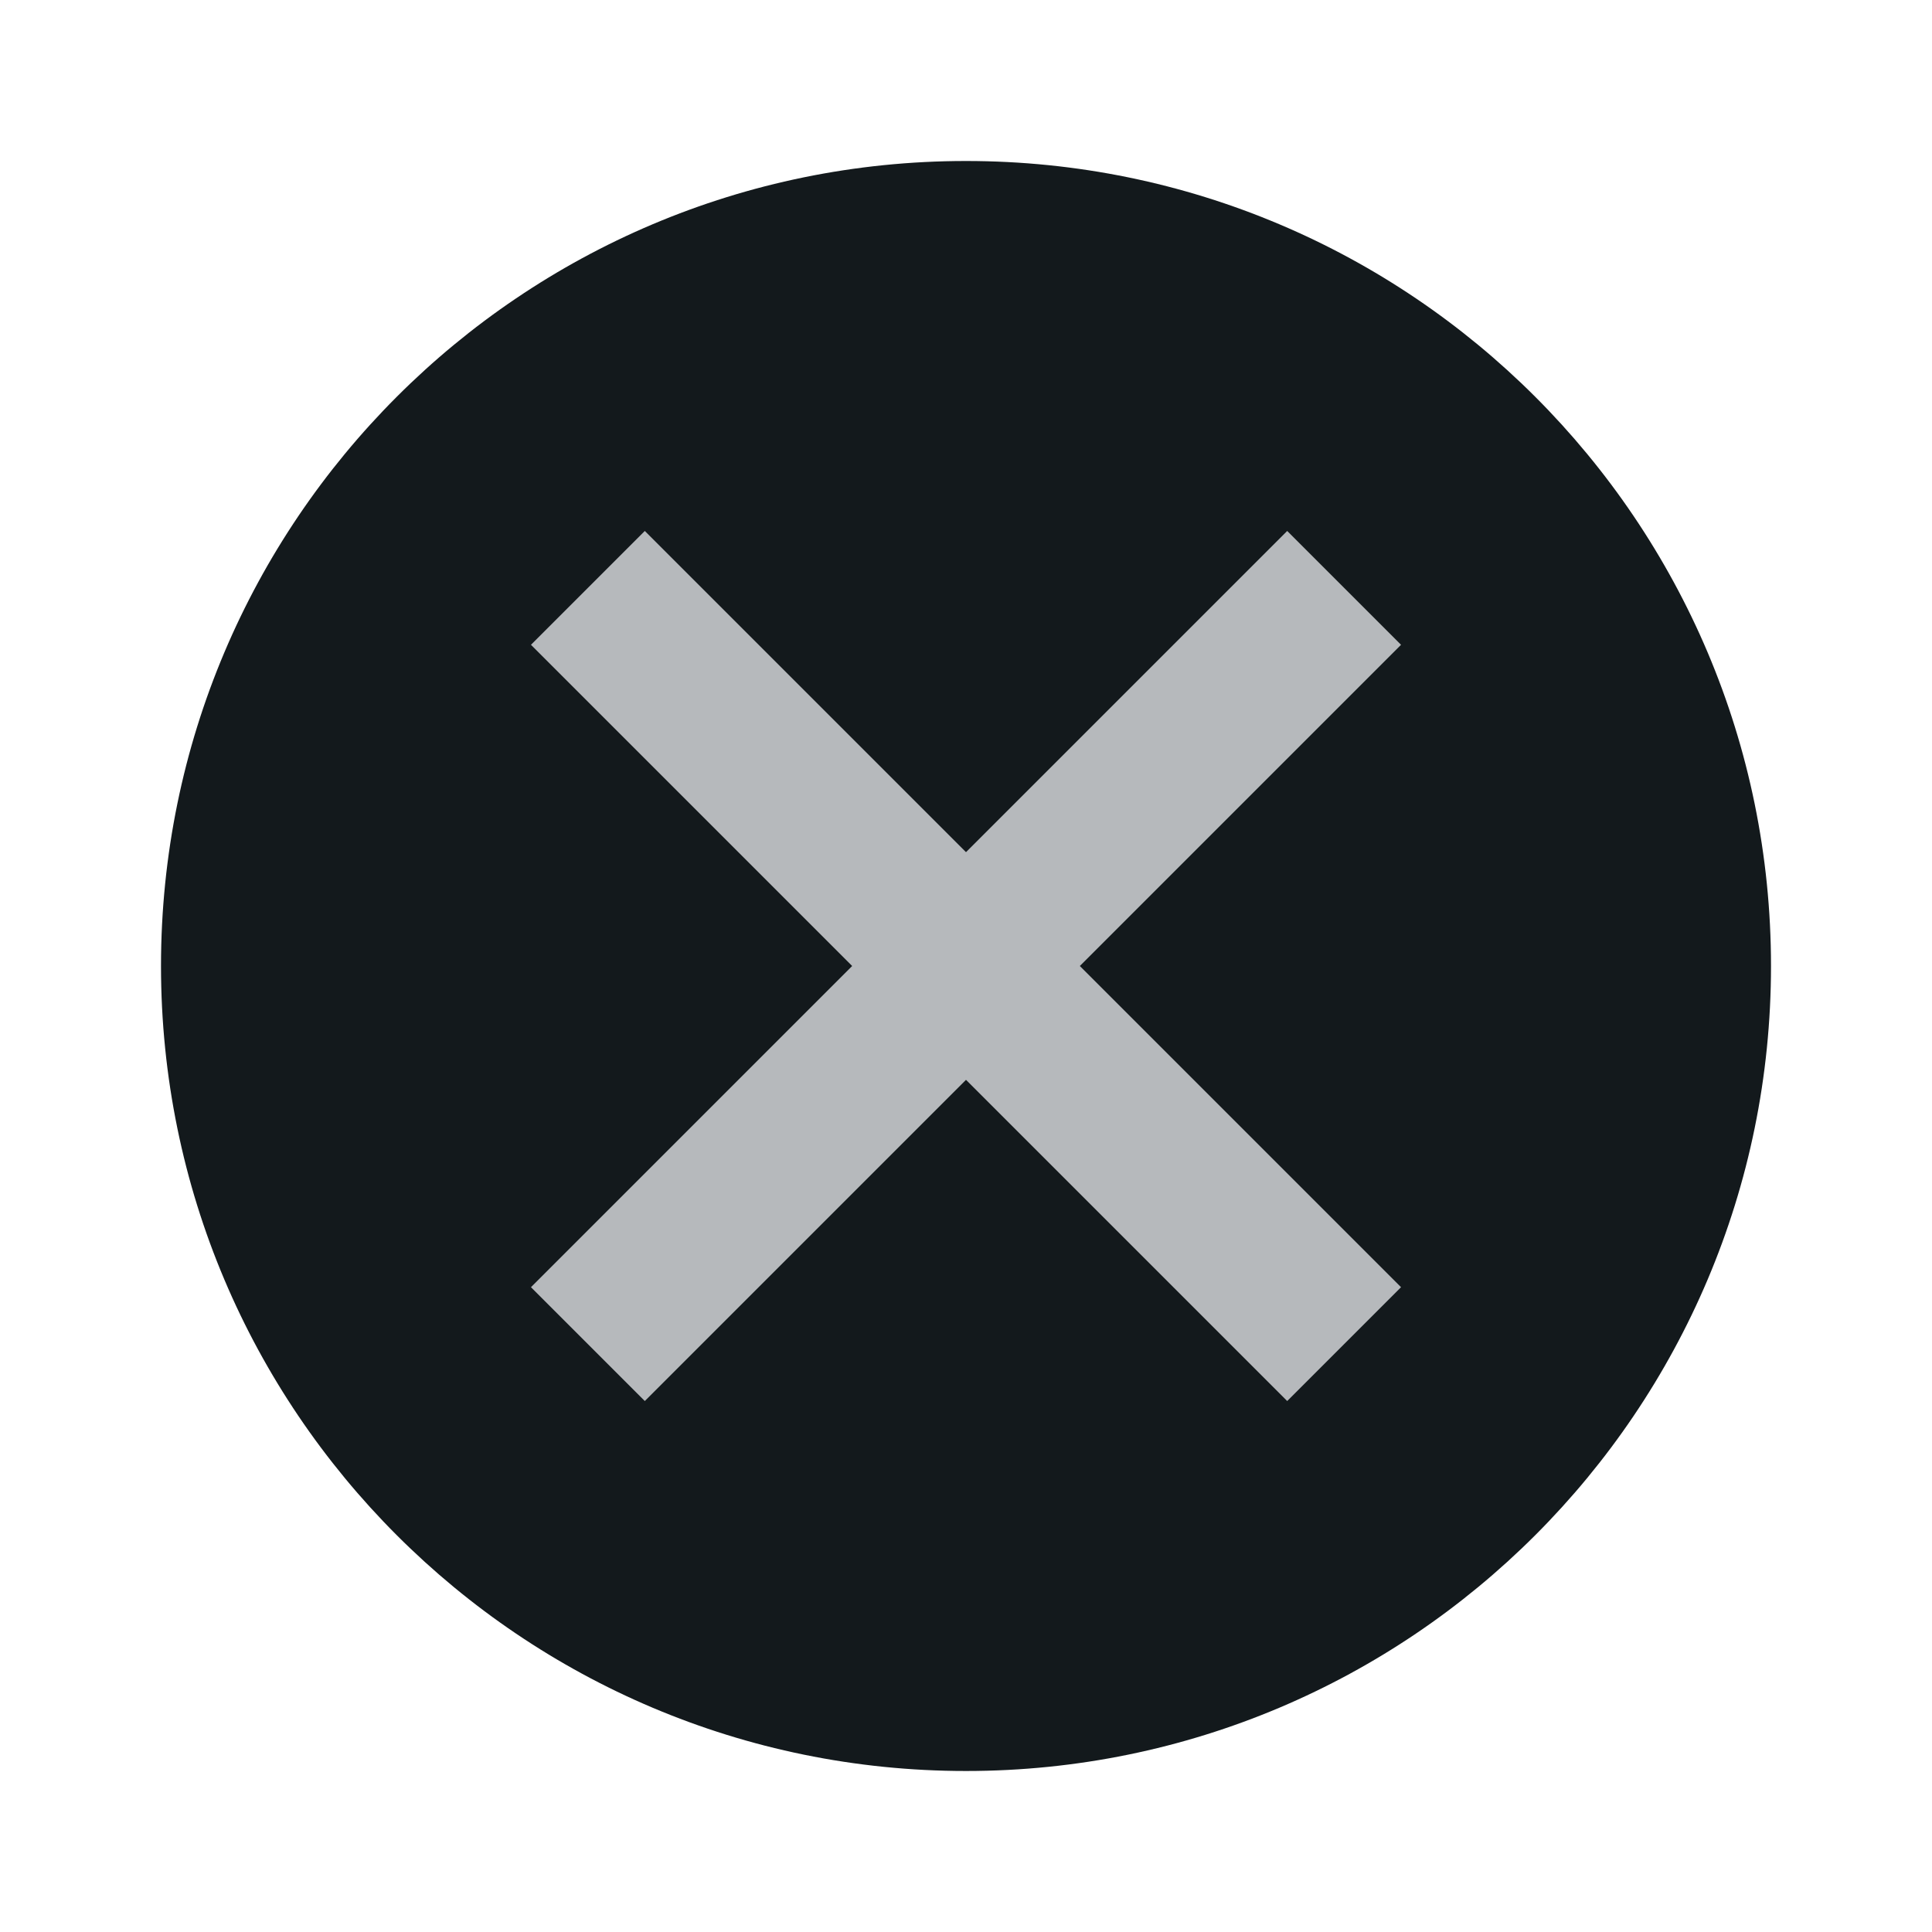
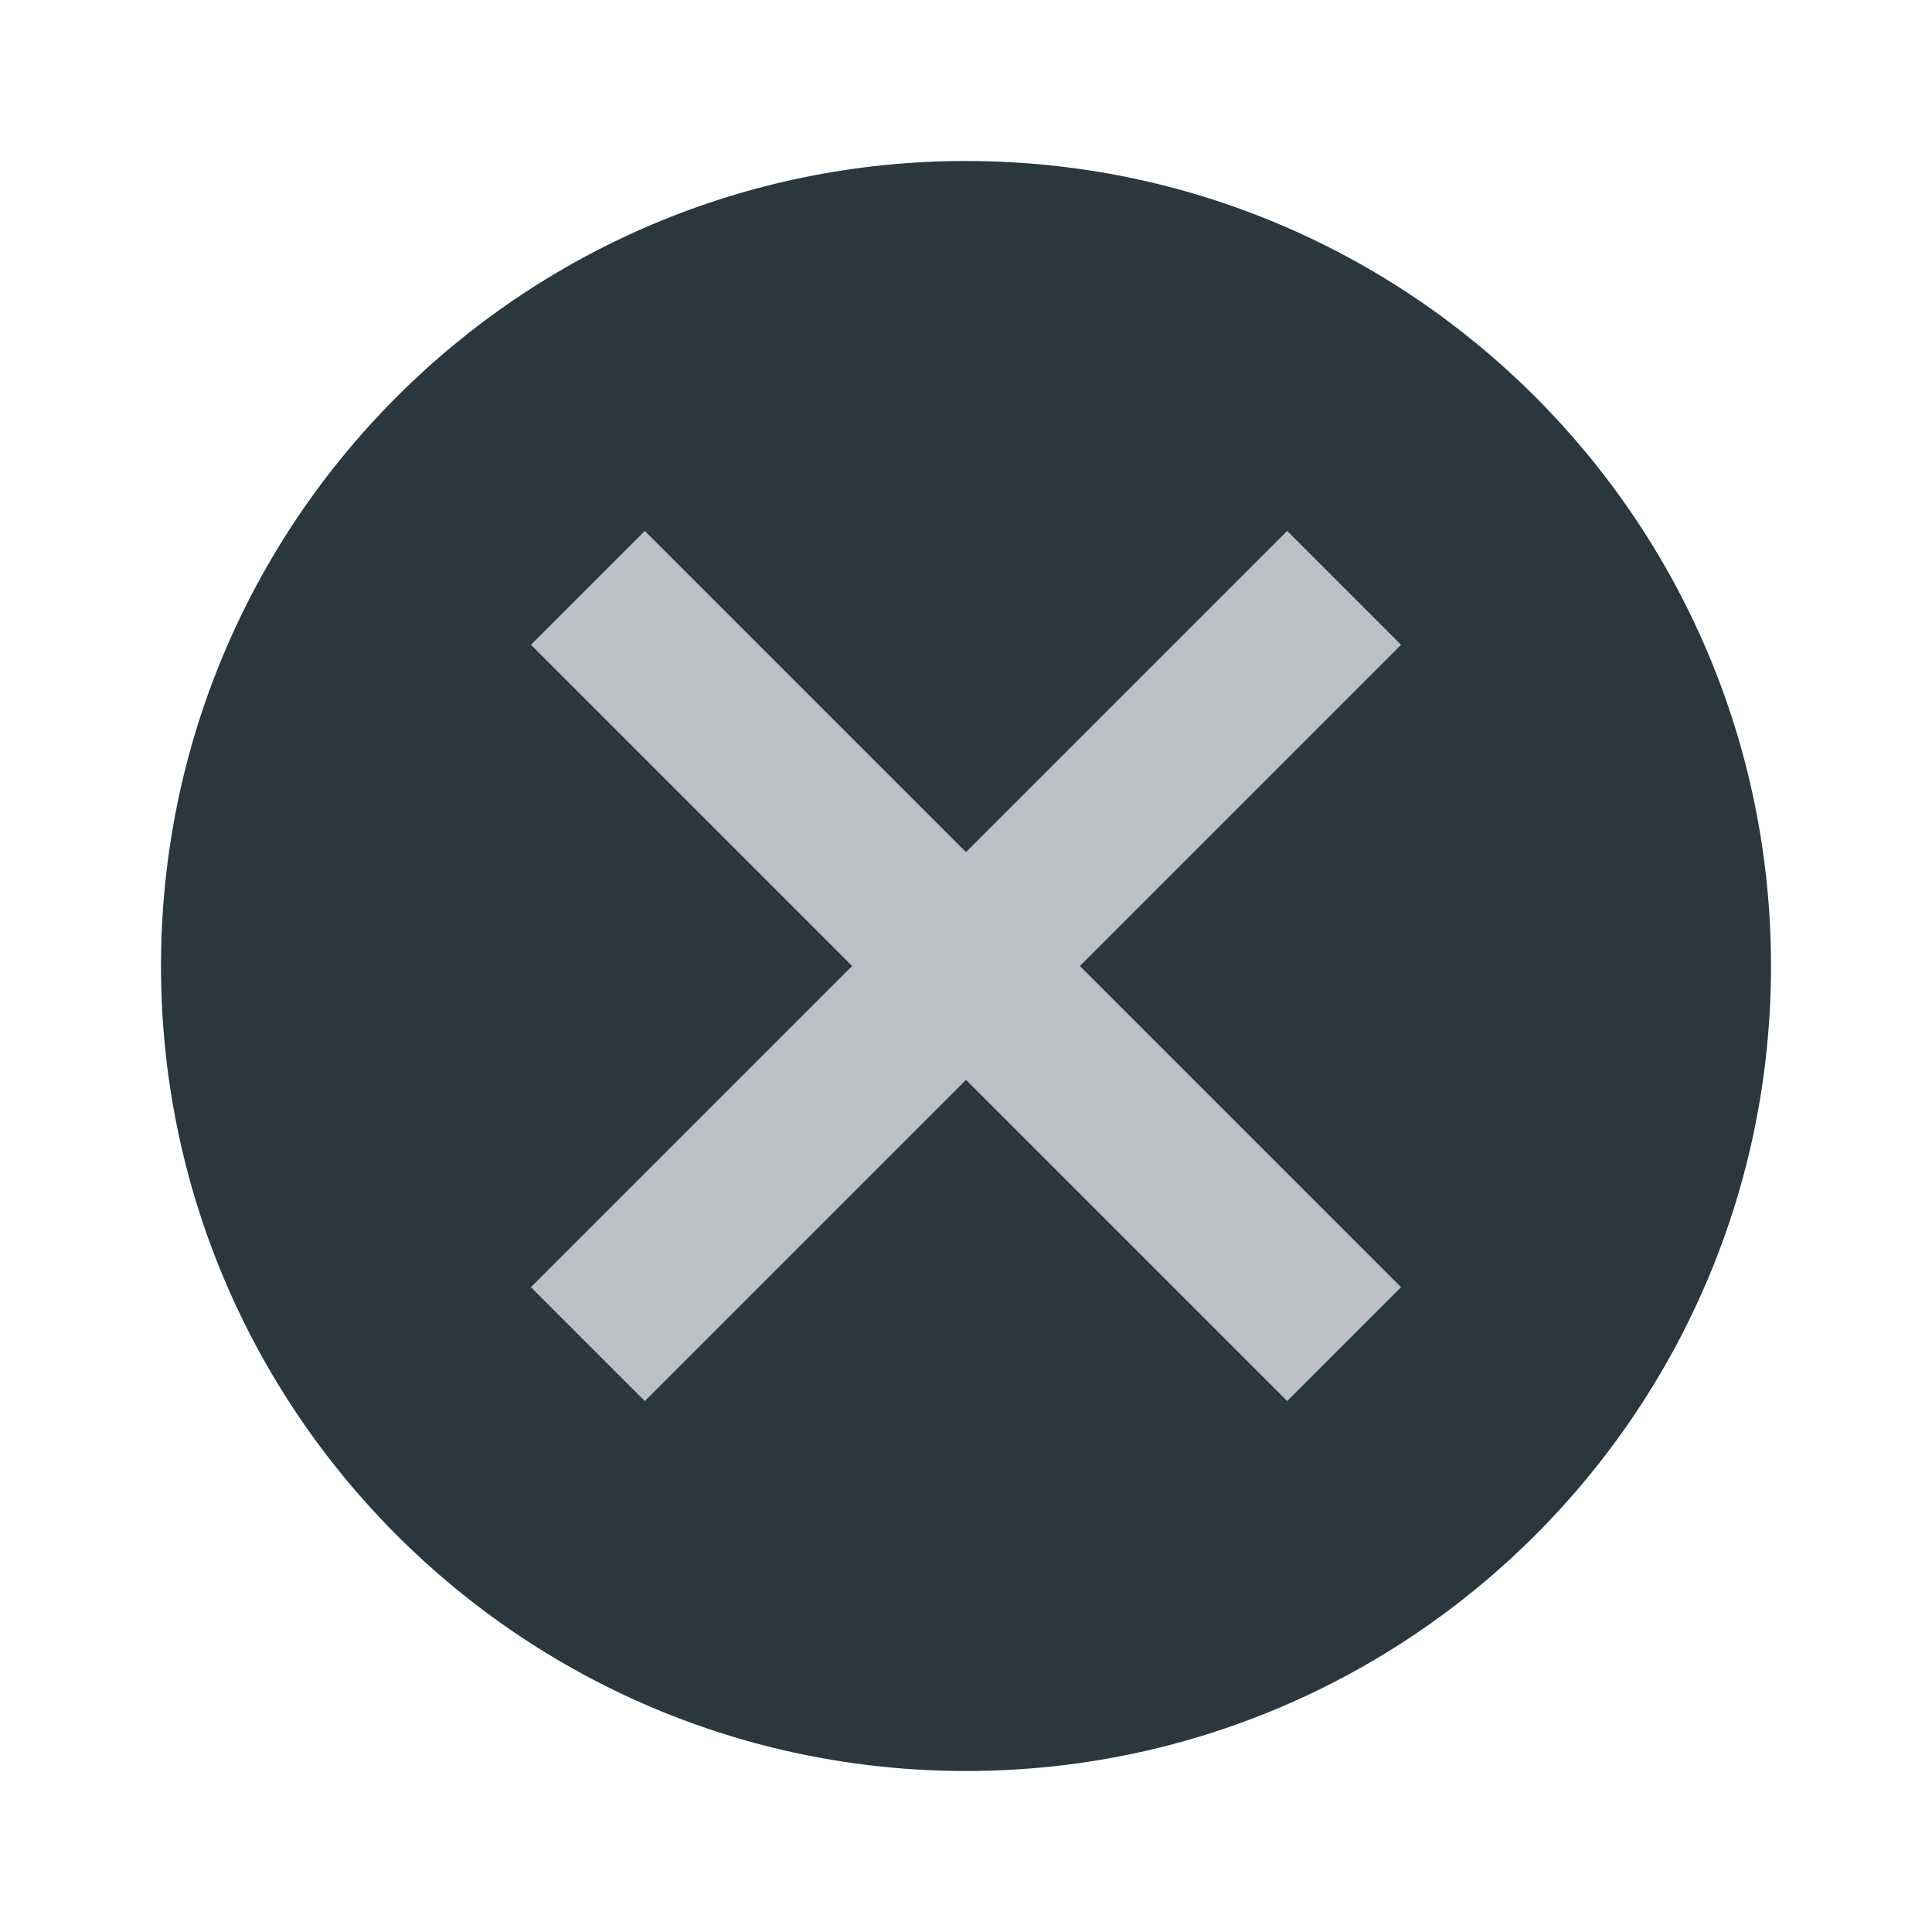
<svg xmlns="http://www.w3.org/2000/svg" width="72" height="72" viewBox="0 0 72 72" id="svg4747" version="1.1">
  <defs id="defs4749" />
  <g id="layer1" transform="translate(0,-980.3622)">
-     <circle style="opacity:1;fill:#13191c;fill-opacity:1;fill-rule:evenodd;stroke:none;stroke-width:2;stroke-linecap:butt;stroke-linejoin:round;stroke-miterlimit:4;stroke-dasharray:none;stroke-dashoffset:478.437;stroke-opacity:1" id="path4134" cx="36" cy="1016.362" r="30" />
+     <circle style="opacity:1;fill:#2a373e;fill-opacity:1;fill-rule:evenodd;stroke:none;stroke-width:2;stroke-linecap:butt;stroke-linejoin:round;stroke-miterlimit:4;stroke-dasharray:none;stroke-dashoffset:478.437;stroke-opacity:1" id="path4134" cx="36" cy="1016.362" r="30" />
    <path id="path4778-0" style="fill:none;fill-opacity:0;fill-rule:evenodd;stroke:#eceff1;stroke-width:6;stroke-linecap:square;stroke-linejoin:miter;stroke-miterlimit:4;stroke-dasharray:none;stroke-opacity:0.75" d="m 24.03,1004.392 c 23.94,23.94 23.94,23.94 23.94,23.94 m -23.94,0 c 23.94,-23.94 23.94,-23.94 23.94,-23.94" />
  </g>
</svg>
